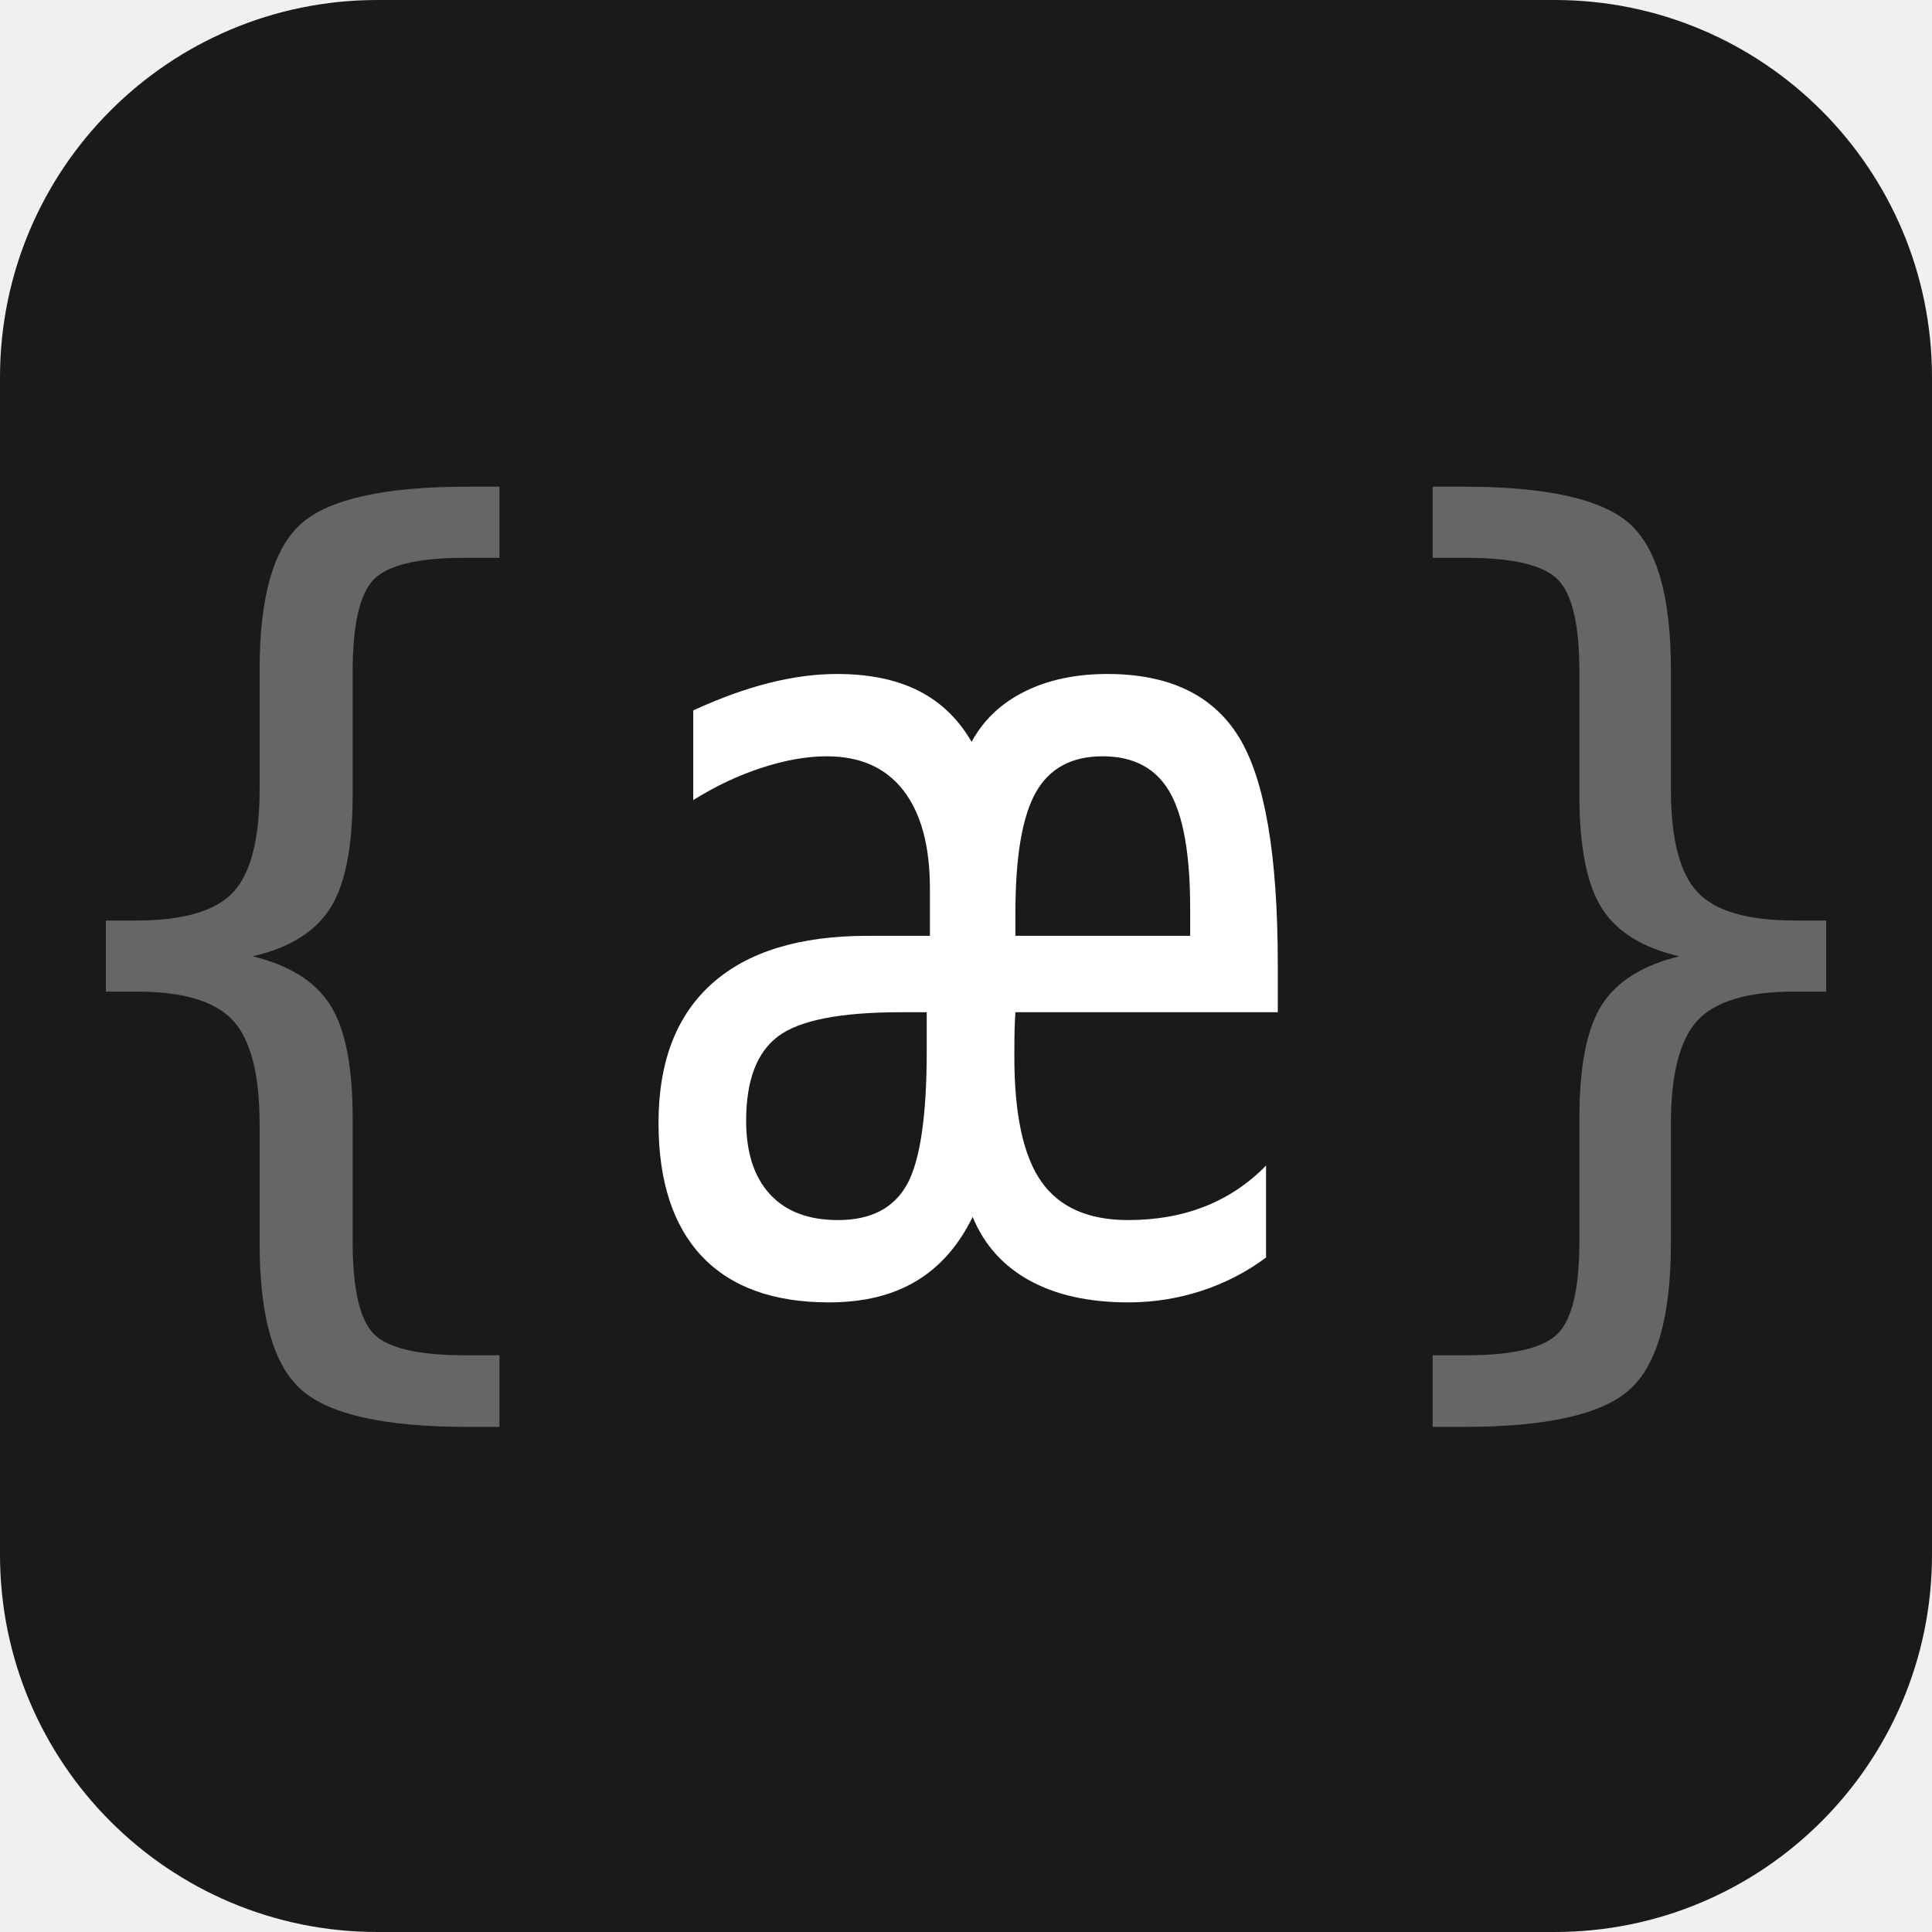
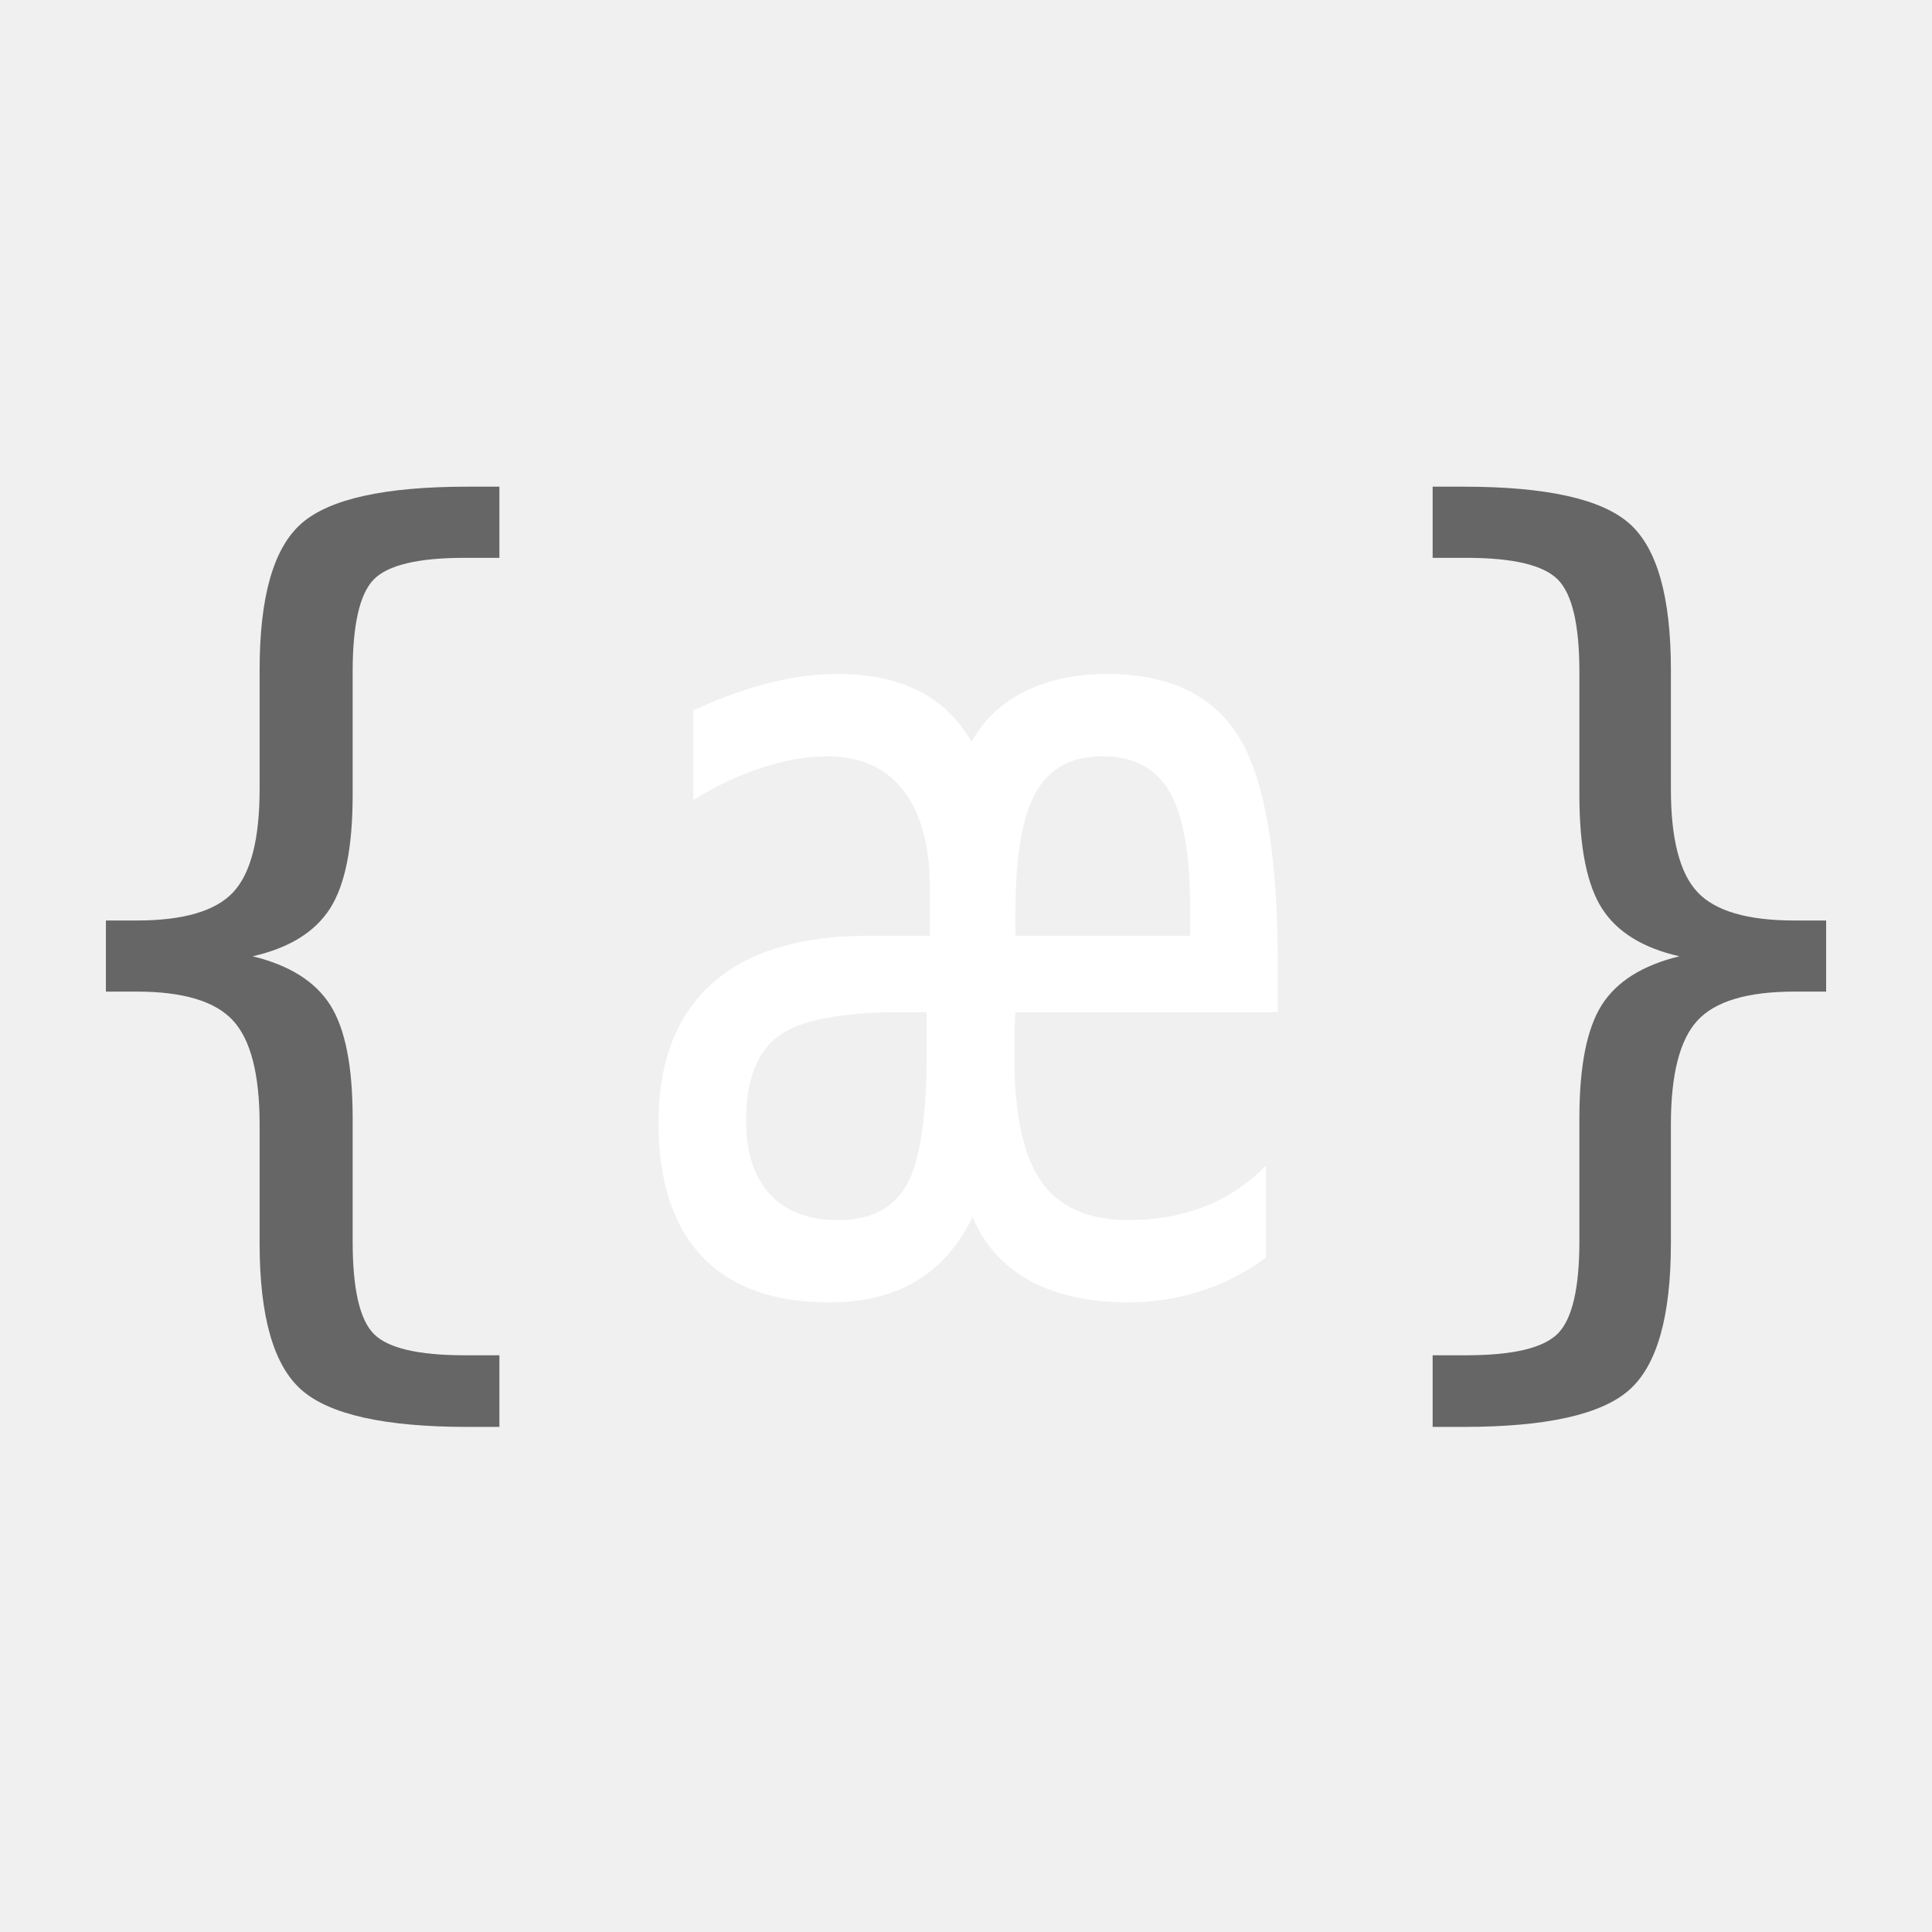
<svg xmlns="http://www.w3.org/2000/svg" width="512" height="512" viewBox="0 0 512 512">
-   <rect width="512" height="512" rx="100" fill="#1A1A1A" />
  <text x="50%" y="47%" dominant-baseline="central" text-anchor="middle" style="font-family: 'JetBrains Mono', 'Fira Code', monospace; font-weight: 500;">
    <tspan fill="#666666" font-size="270">{</tspan>
    <tspan fill="#FFFFFF" font-size="290">æ</tspan>
    <tspan fill="#666666" font-size="270">}</tspan>
  </text>
</svg>
